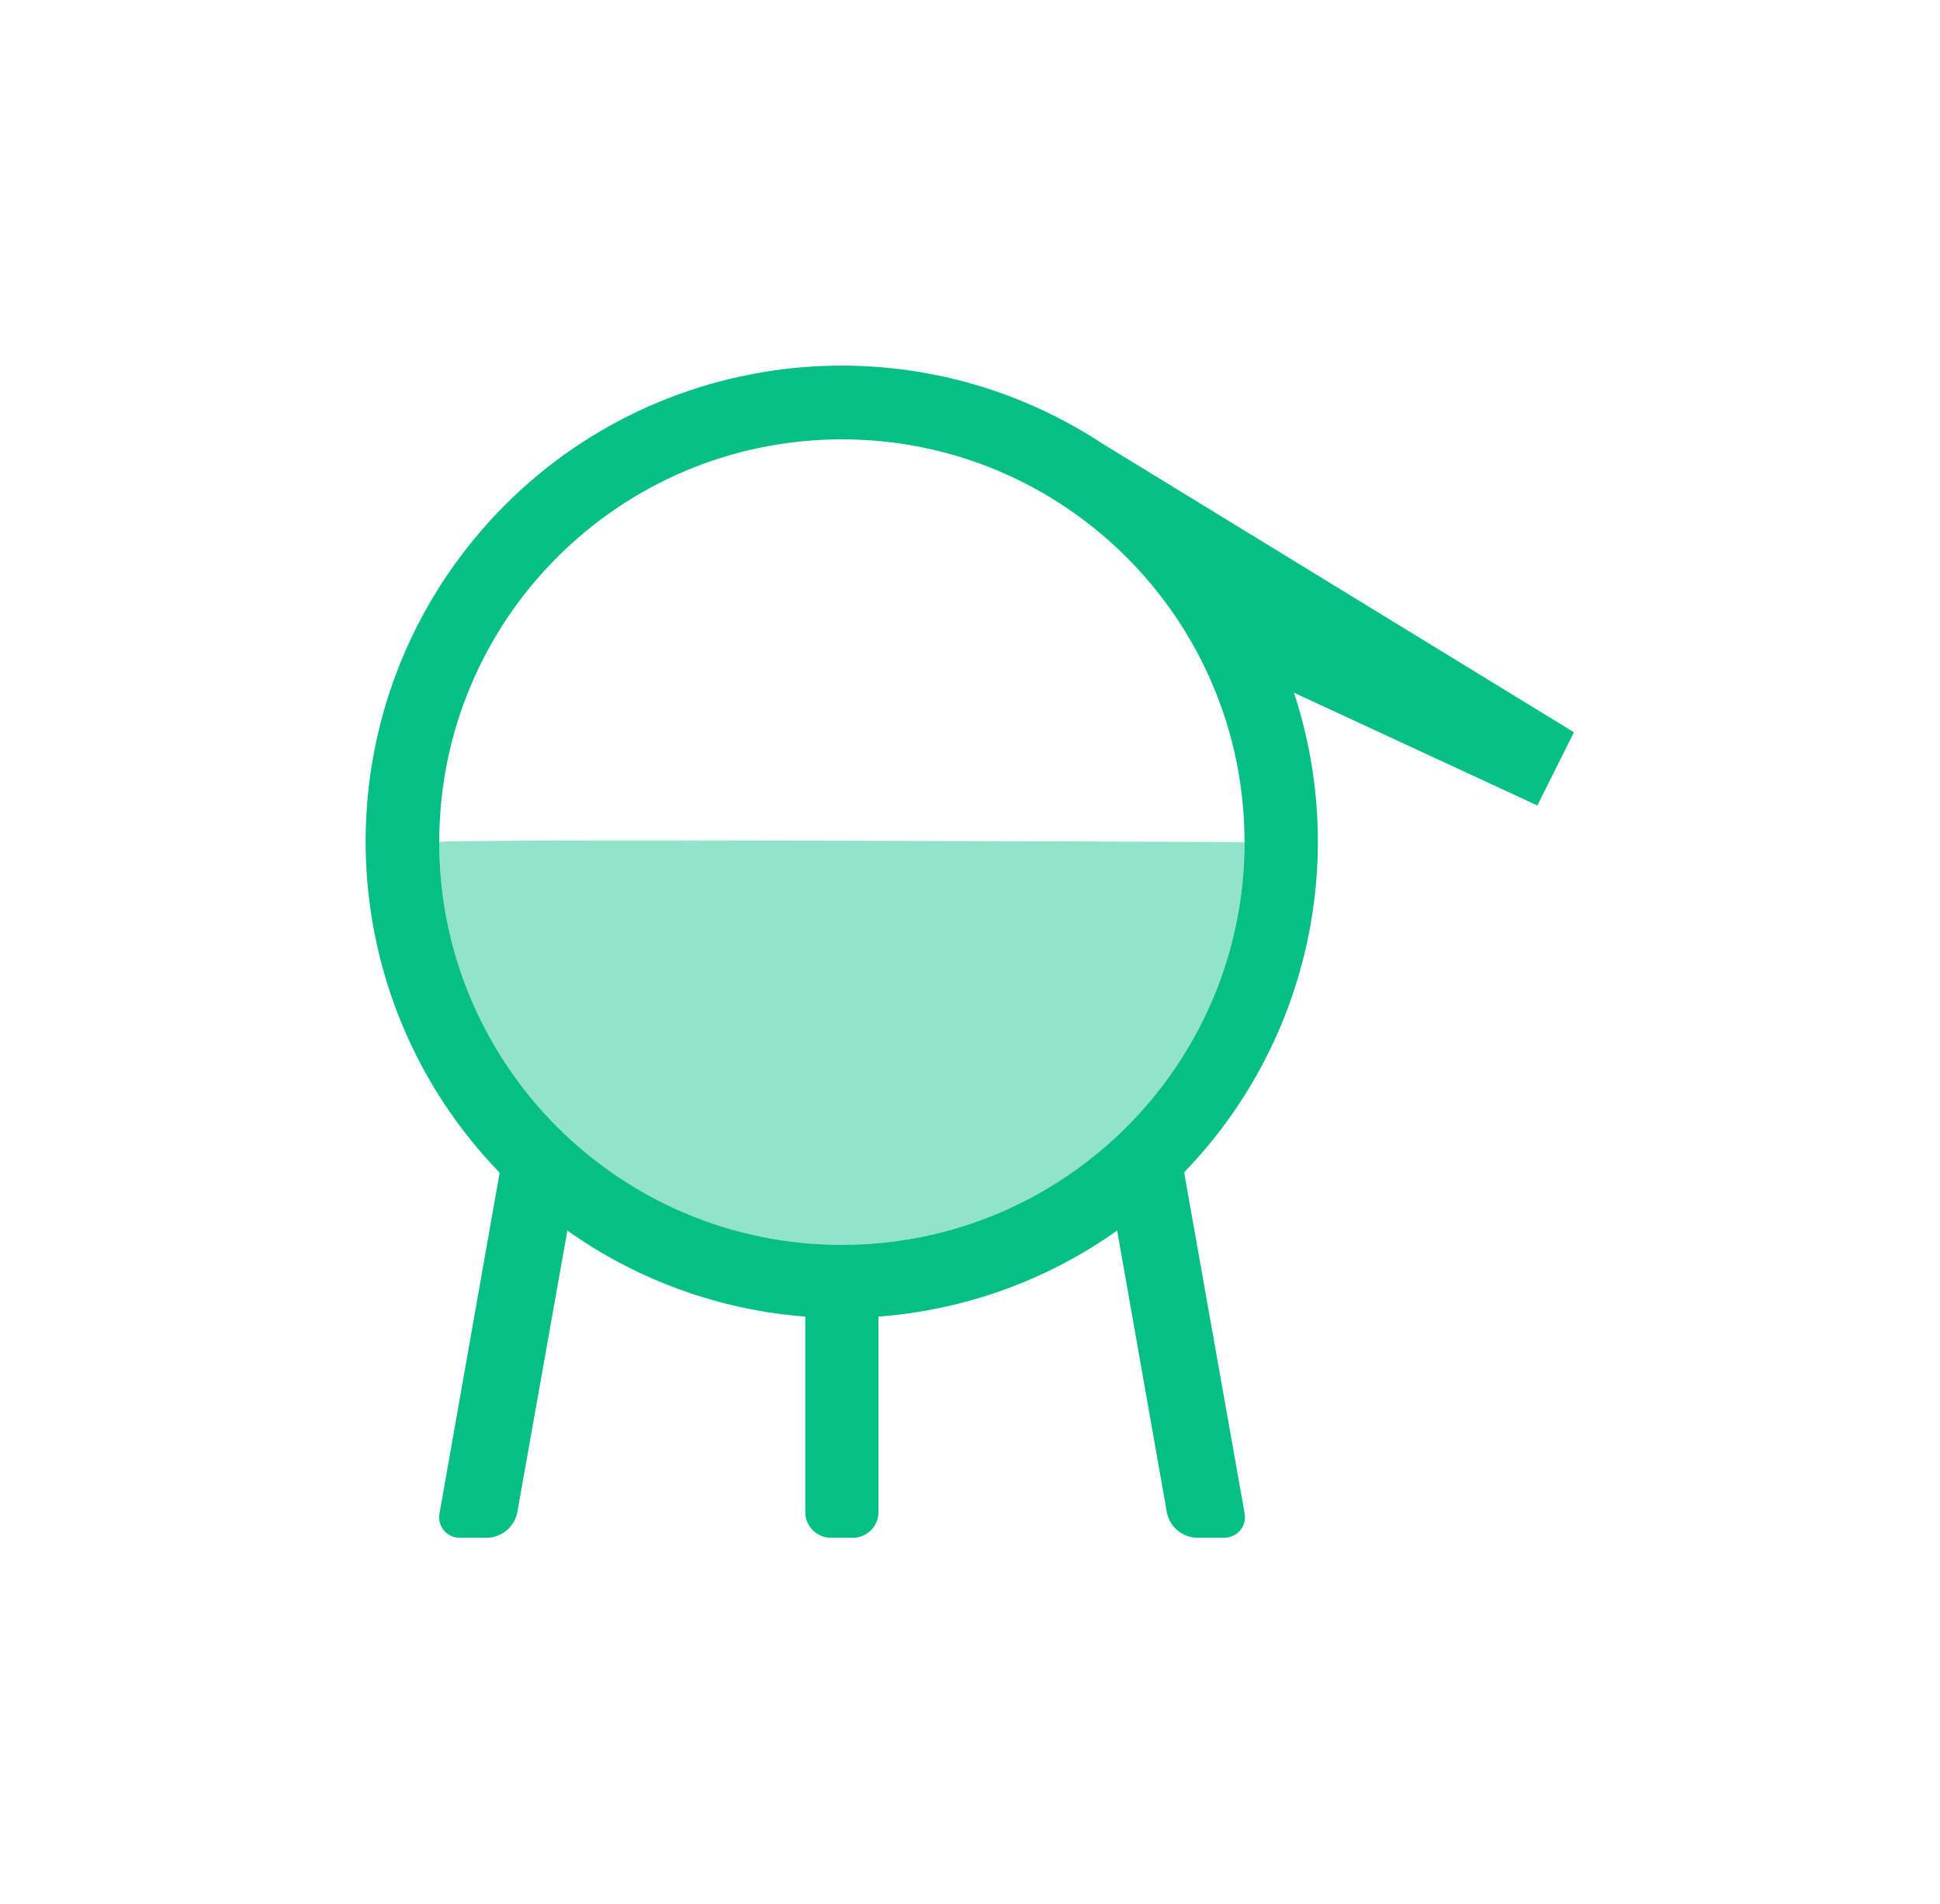
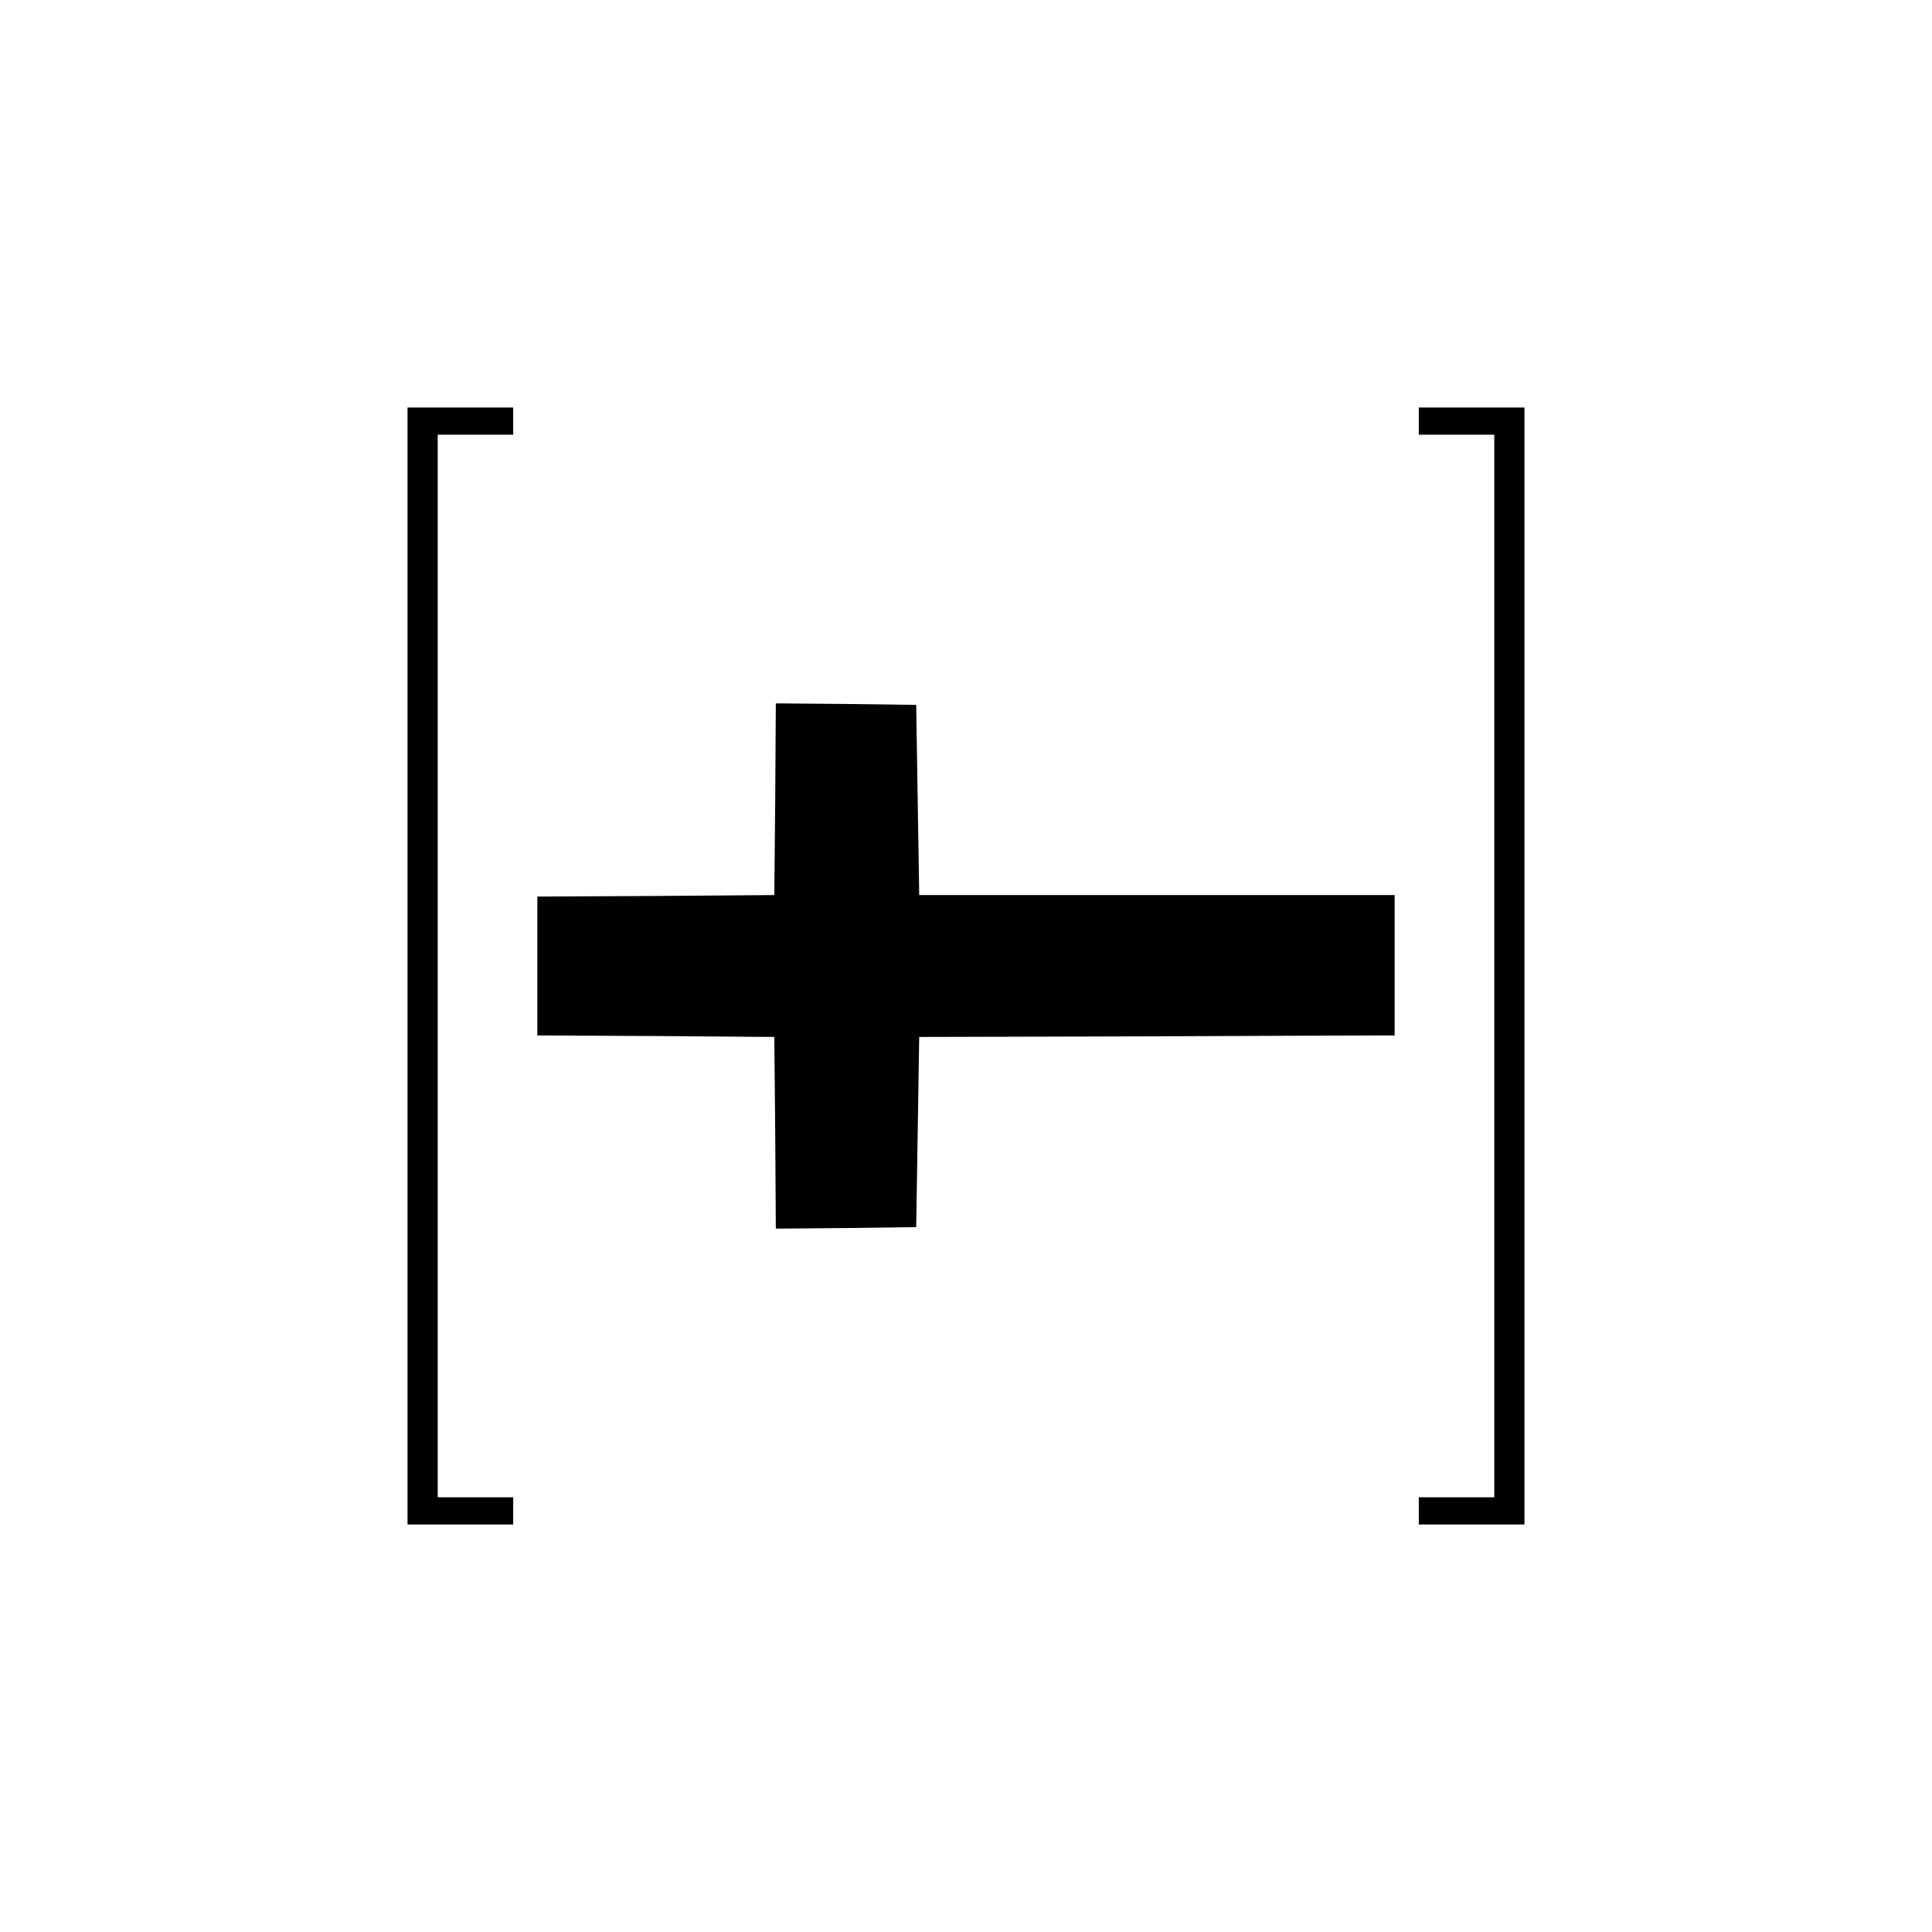
- <svg xmlns="http://www.w3.org/2000/svg" width="53" height="52" viewBox="-10 -10 53 52">
-   <g fill="#05BF85" fill-rule="evenodd">
-     <path d="M20.14 2.13L33 10l-1 2-6.65-3.08a12.99 12.99 0 0 1-3 13.1l1.65 9.3c.07.38-.2.68-.57.68h-.74a.86.86 0 0 1-.81-.68l-1.36-7.71A12.93 12.93 0 0 1 14 25.96v5.34a.7.7 0 0 1-.7.7h-.6a.7.7 0 0 1-.7-.7v-5.34a12.93 12.93 0 0 1-6.5-2.35l-1.37 7.71a.86.86 0 0 1-.81.68h-.73a.56.56 0 0 1-.58-.68l1.64-9.29a13 13 0 0 1 16.49-19.9zM13 24a11 11 0 1 0 0-22 11 11 0 0 0 0 22z" />
-     <path fill-opacity=".44" d="M13 24a11 11 0 0 0 11-11s-22-.1-22 0a11 11 0 0 0 11 11z" />
+ <svg xmlns="http://www.w3.org/2000/svg" version="1.0" width="640pt" height="640pt" viewBox="0 0 640 640" preserveAspectRatio="xMidYMid meet">
+   <g transform="translate(0,640) scale(0.1,-0.1)" fill="#000000" stroke="none">
+     <path d="M1350 3200 l0 -1850 175 0 175 0 0 45 0 45 -125 0 -125 0 0 1760 0 1760 125 0 125 0 0 45 0 45 -175 0 -175 0 0 -1850z" />
+     <path d="M4700 5005 l0 -45 125 0 125 0 0 -1760 0 -1760 -125 0 -125 0 0 -45 0 -45 175 0 175 0 0 1850 0 1850 -175 0 -175 0 0 -45z" />
+     <path d="M2568 3753 l-3 -318 -392 -3 -393 -2 0 -230 0 -230 393 -2 392 -3 3 -318 2 -317 233 2 232 3 5 315 5 315 765 2 c421 2 775 3 788 3 l22 0 0 233 0 232 -787 0 -788 0 -5 315 -5 315 -232 3 -233 2 -2 -317z" />
  </g>
</svg>
